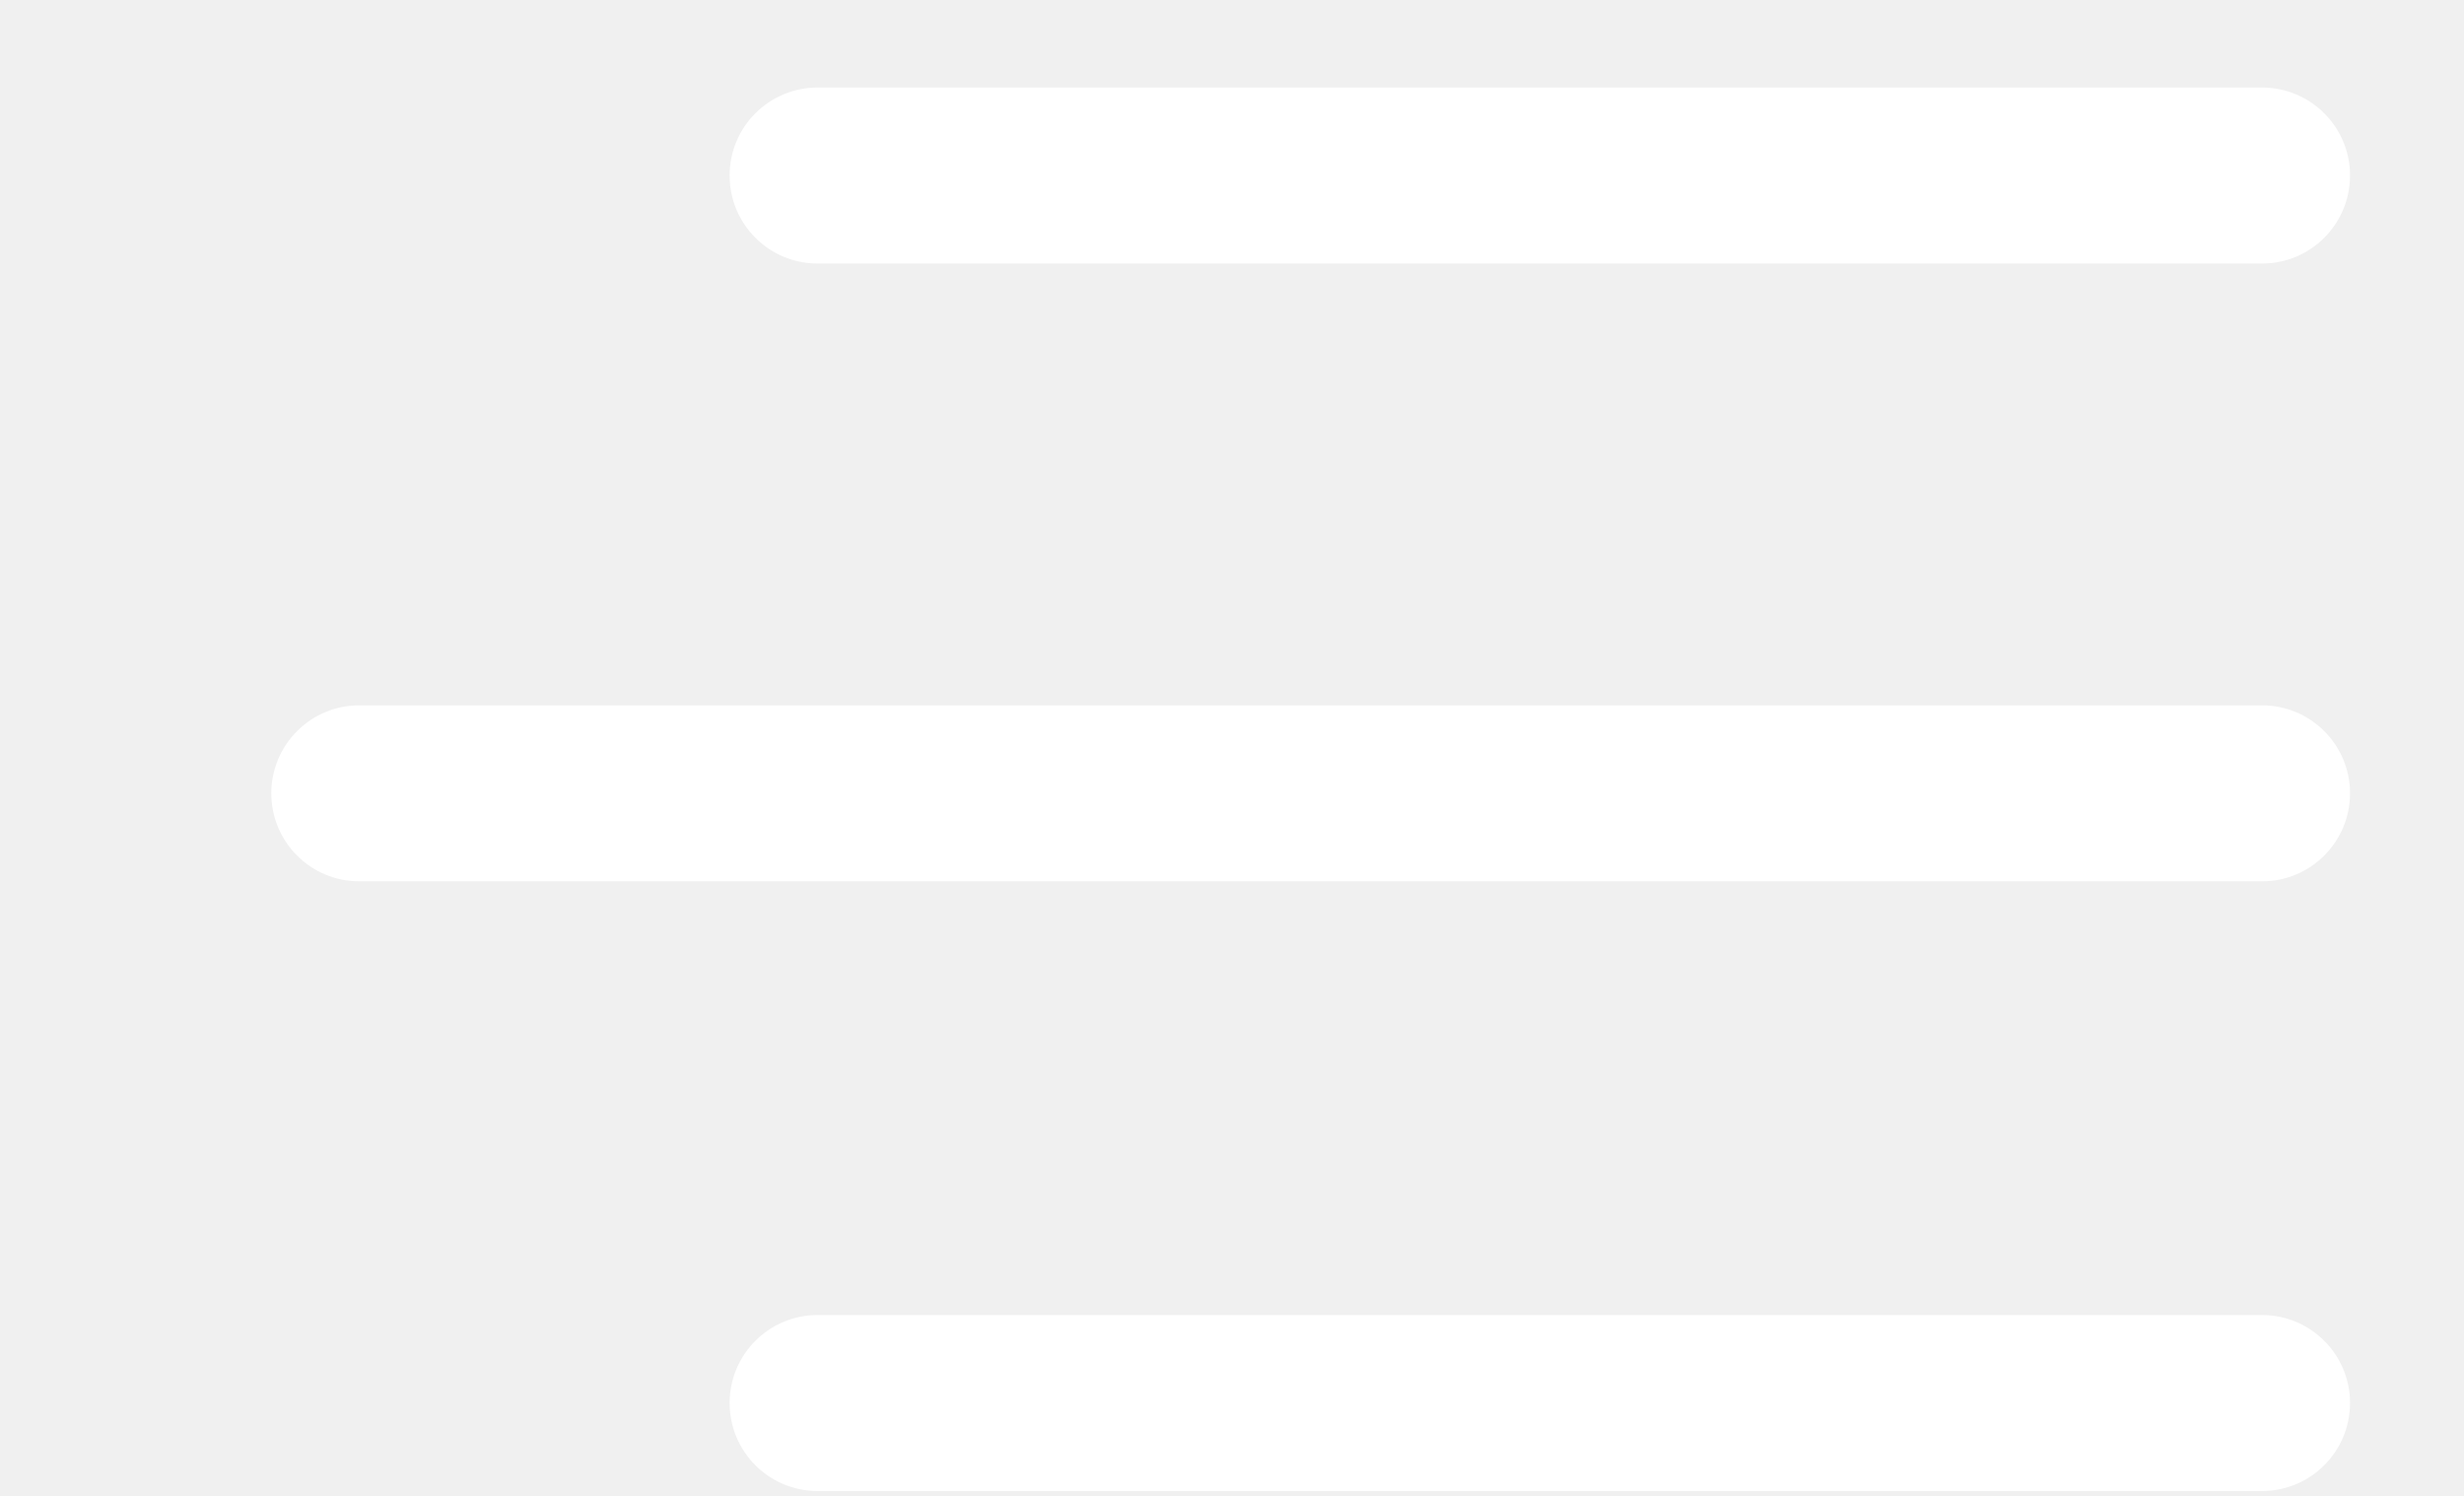
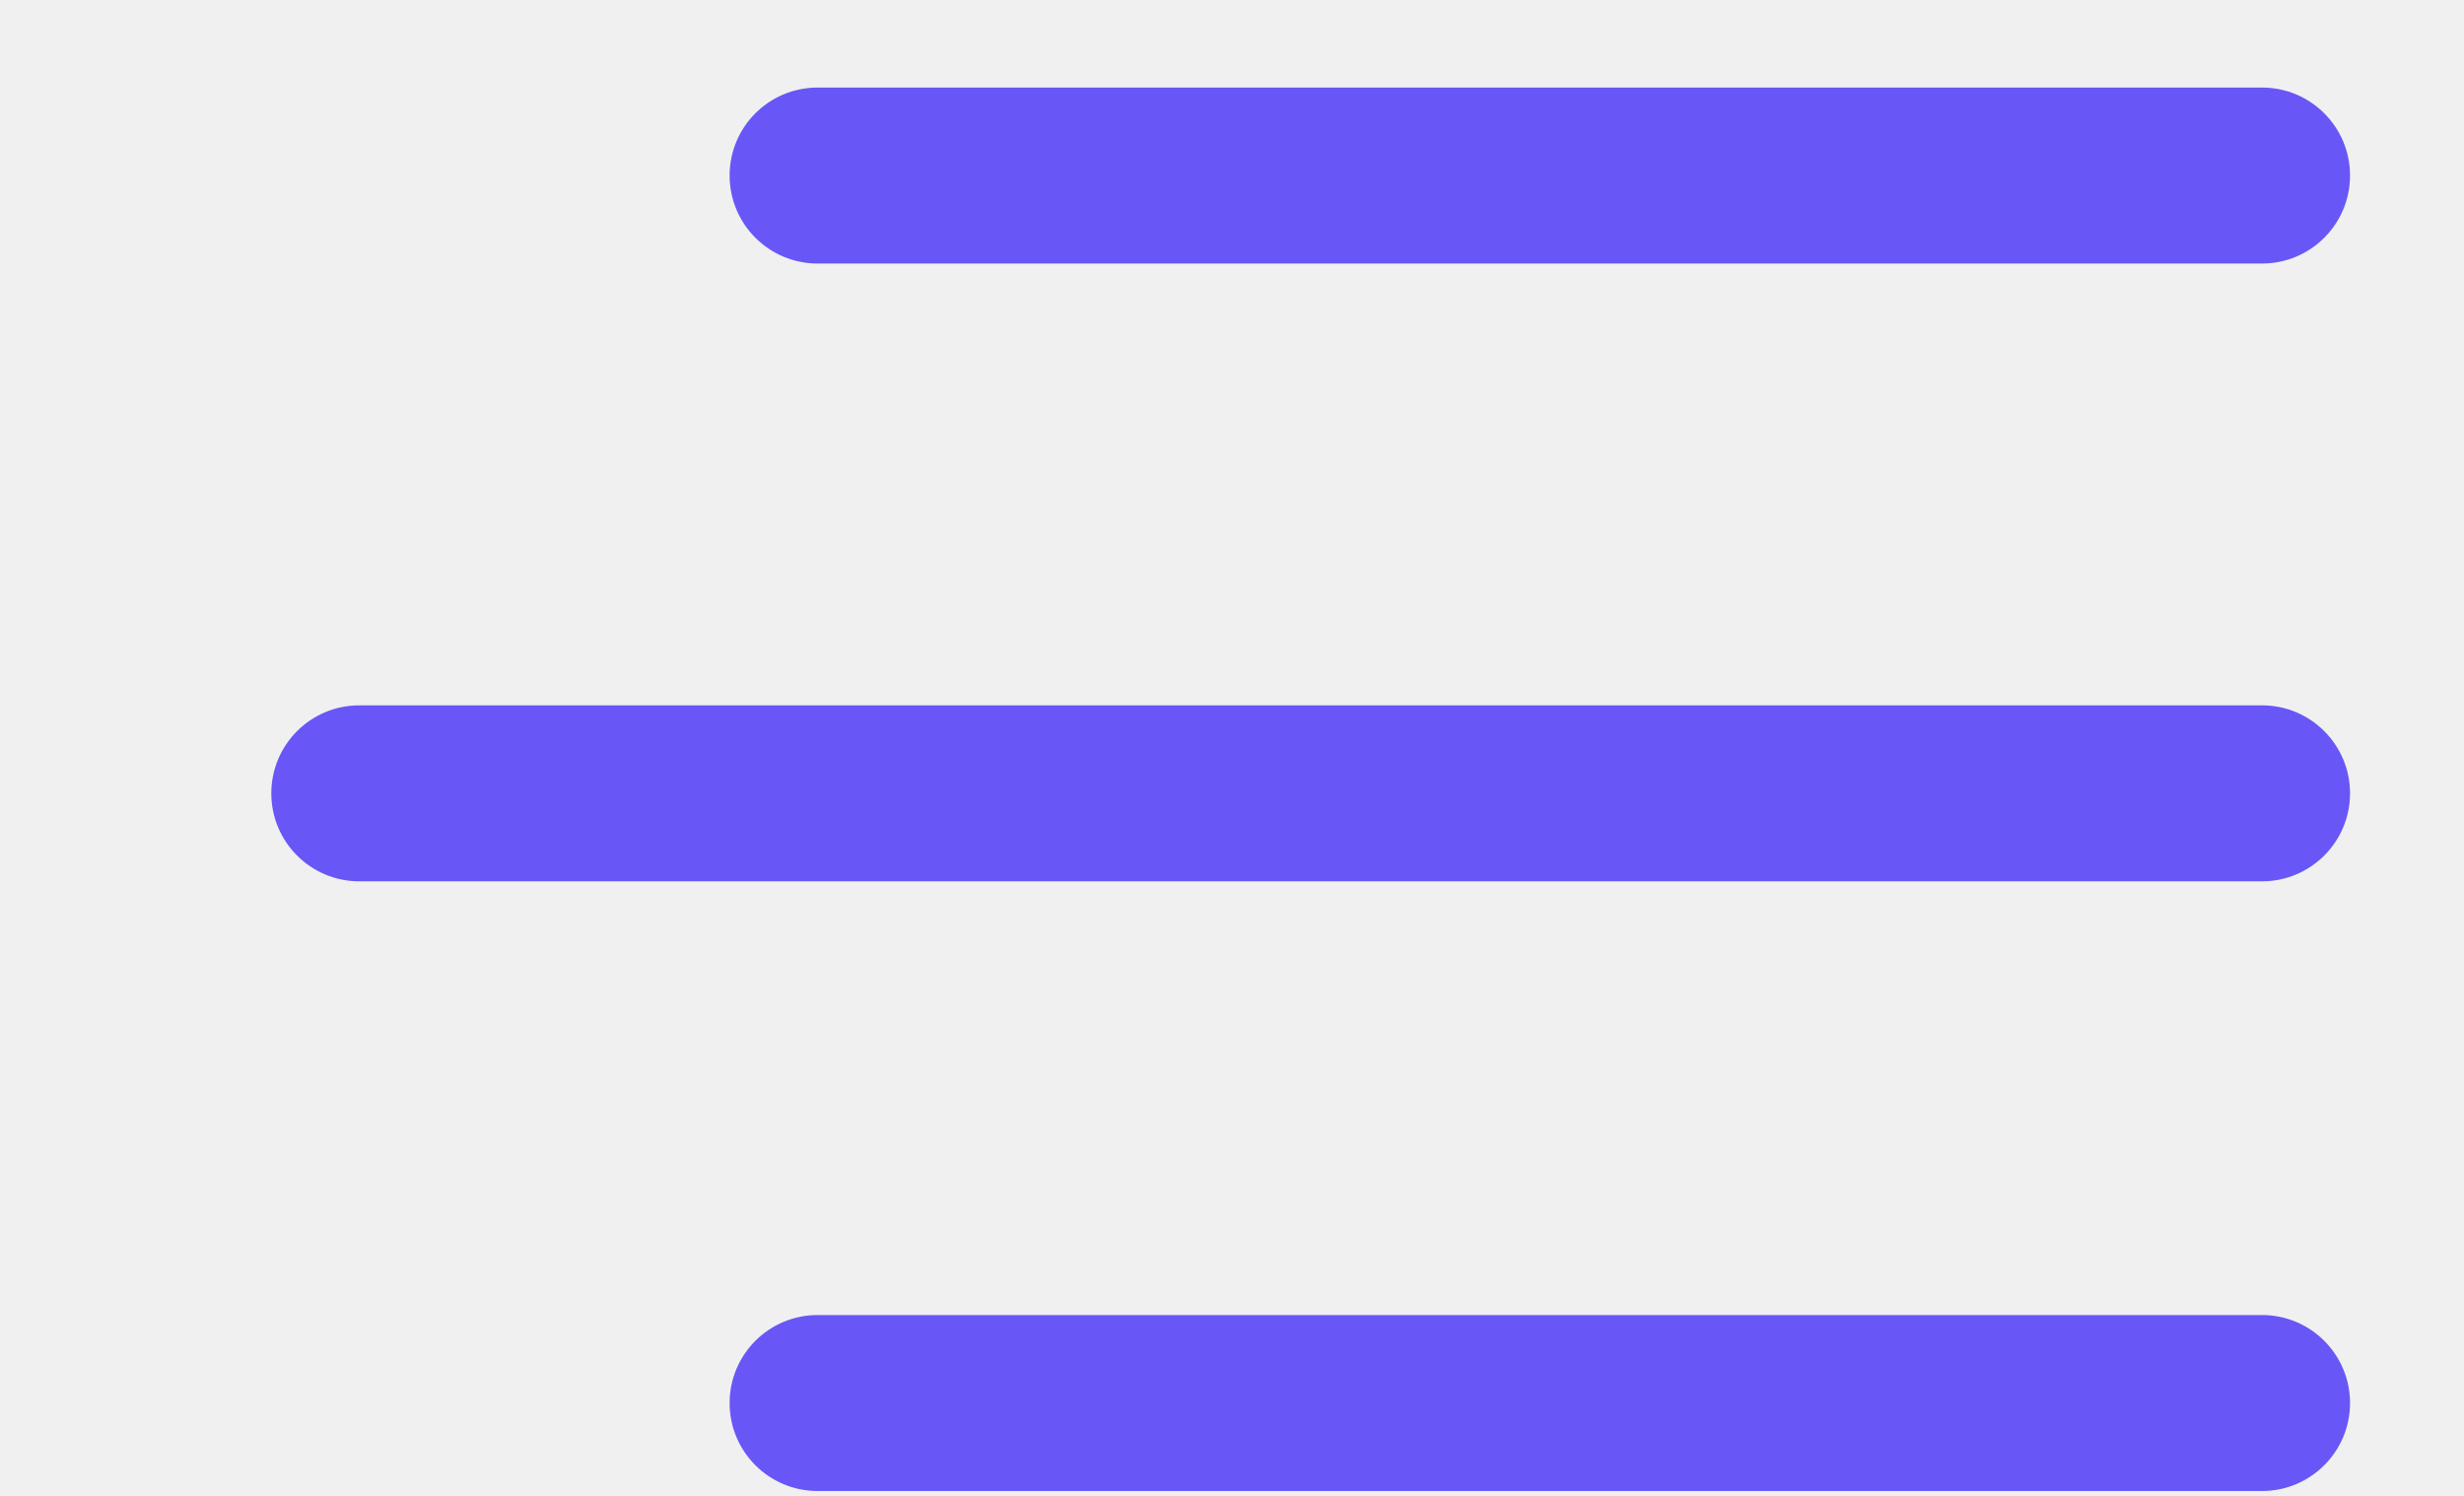
<svg xmlns="http://www.w3.org/2000/svg" width="28" height="17" viewBox="0 0 28 17" fill="none">
  <mask id="mask0_111_5" style="mask-type:alpha" maskUnits="userSpaceOnUse" x="0" y="0" width="28" height="17">
    <path fill-rule="evenodd" clip-rule="evenodd" d="M26.705 1.995C26.705 2.547 26.257 2.995 25.705 2.995H9.291C8.738 2.995 8.291 2.547 8.291 1.995C8.291 1.442 8.738 0.995 9.291 0.995H25.705C26.257 0.995 26.705 1.442 26.705 1.995ZM26.705 9.016C26.705 9.568 26.257 10.016 25.705 10.016H4.083C3.53 10.016 3.083 9.568 3.083 9.016C3.083 8.464 3.53 8.016 4.083 8.016H25.705C26.257 8.016 26.705 8.464 26.705 9.016ZM26.705 15.945C26.705 16.497 26.257 16.945 25.705 16.945H9.291C8.738 16.945 8.291 16.497 8.291 15.945C8.291 15.393 8.738 14.945 9.291 14.945H25.705C26.257 14.945 26.705 15.393 26.705 15.945Z" fill="black" />
  </mask>
  <g mask="url(#mask0_111_5)">
-     <rect y="-6" width="35" height="32" fill="white" />
+     <rect y="-6" width="35" height="32" fill="#6857f6" />
  </g>
</svg>
